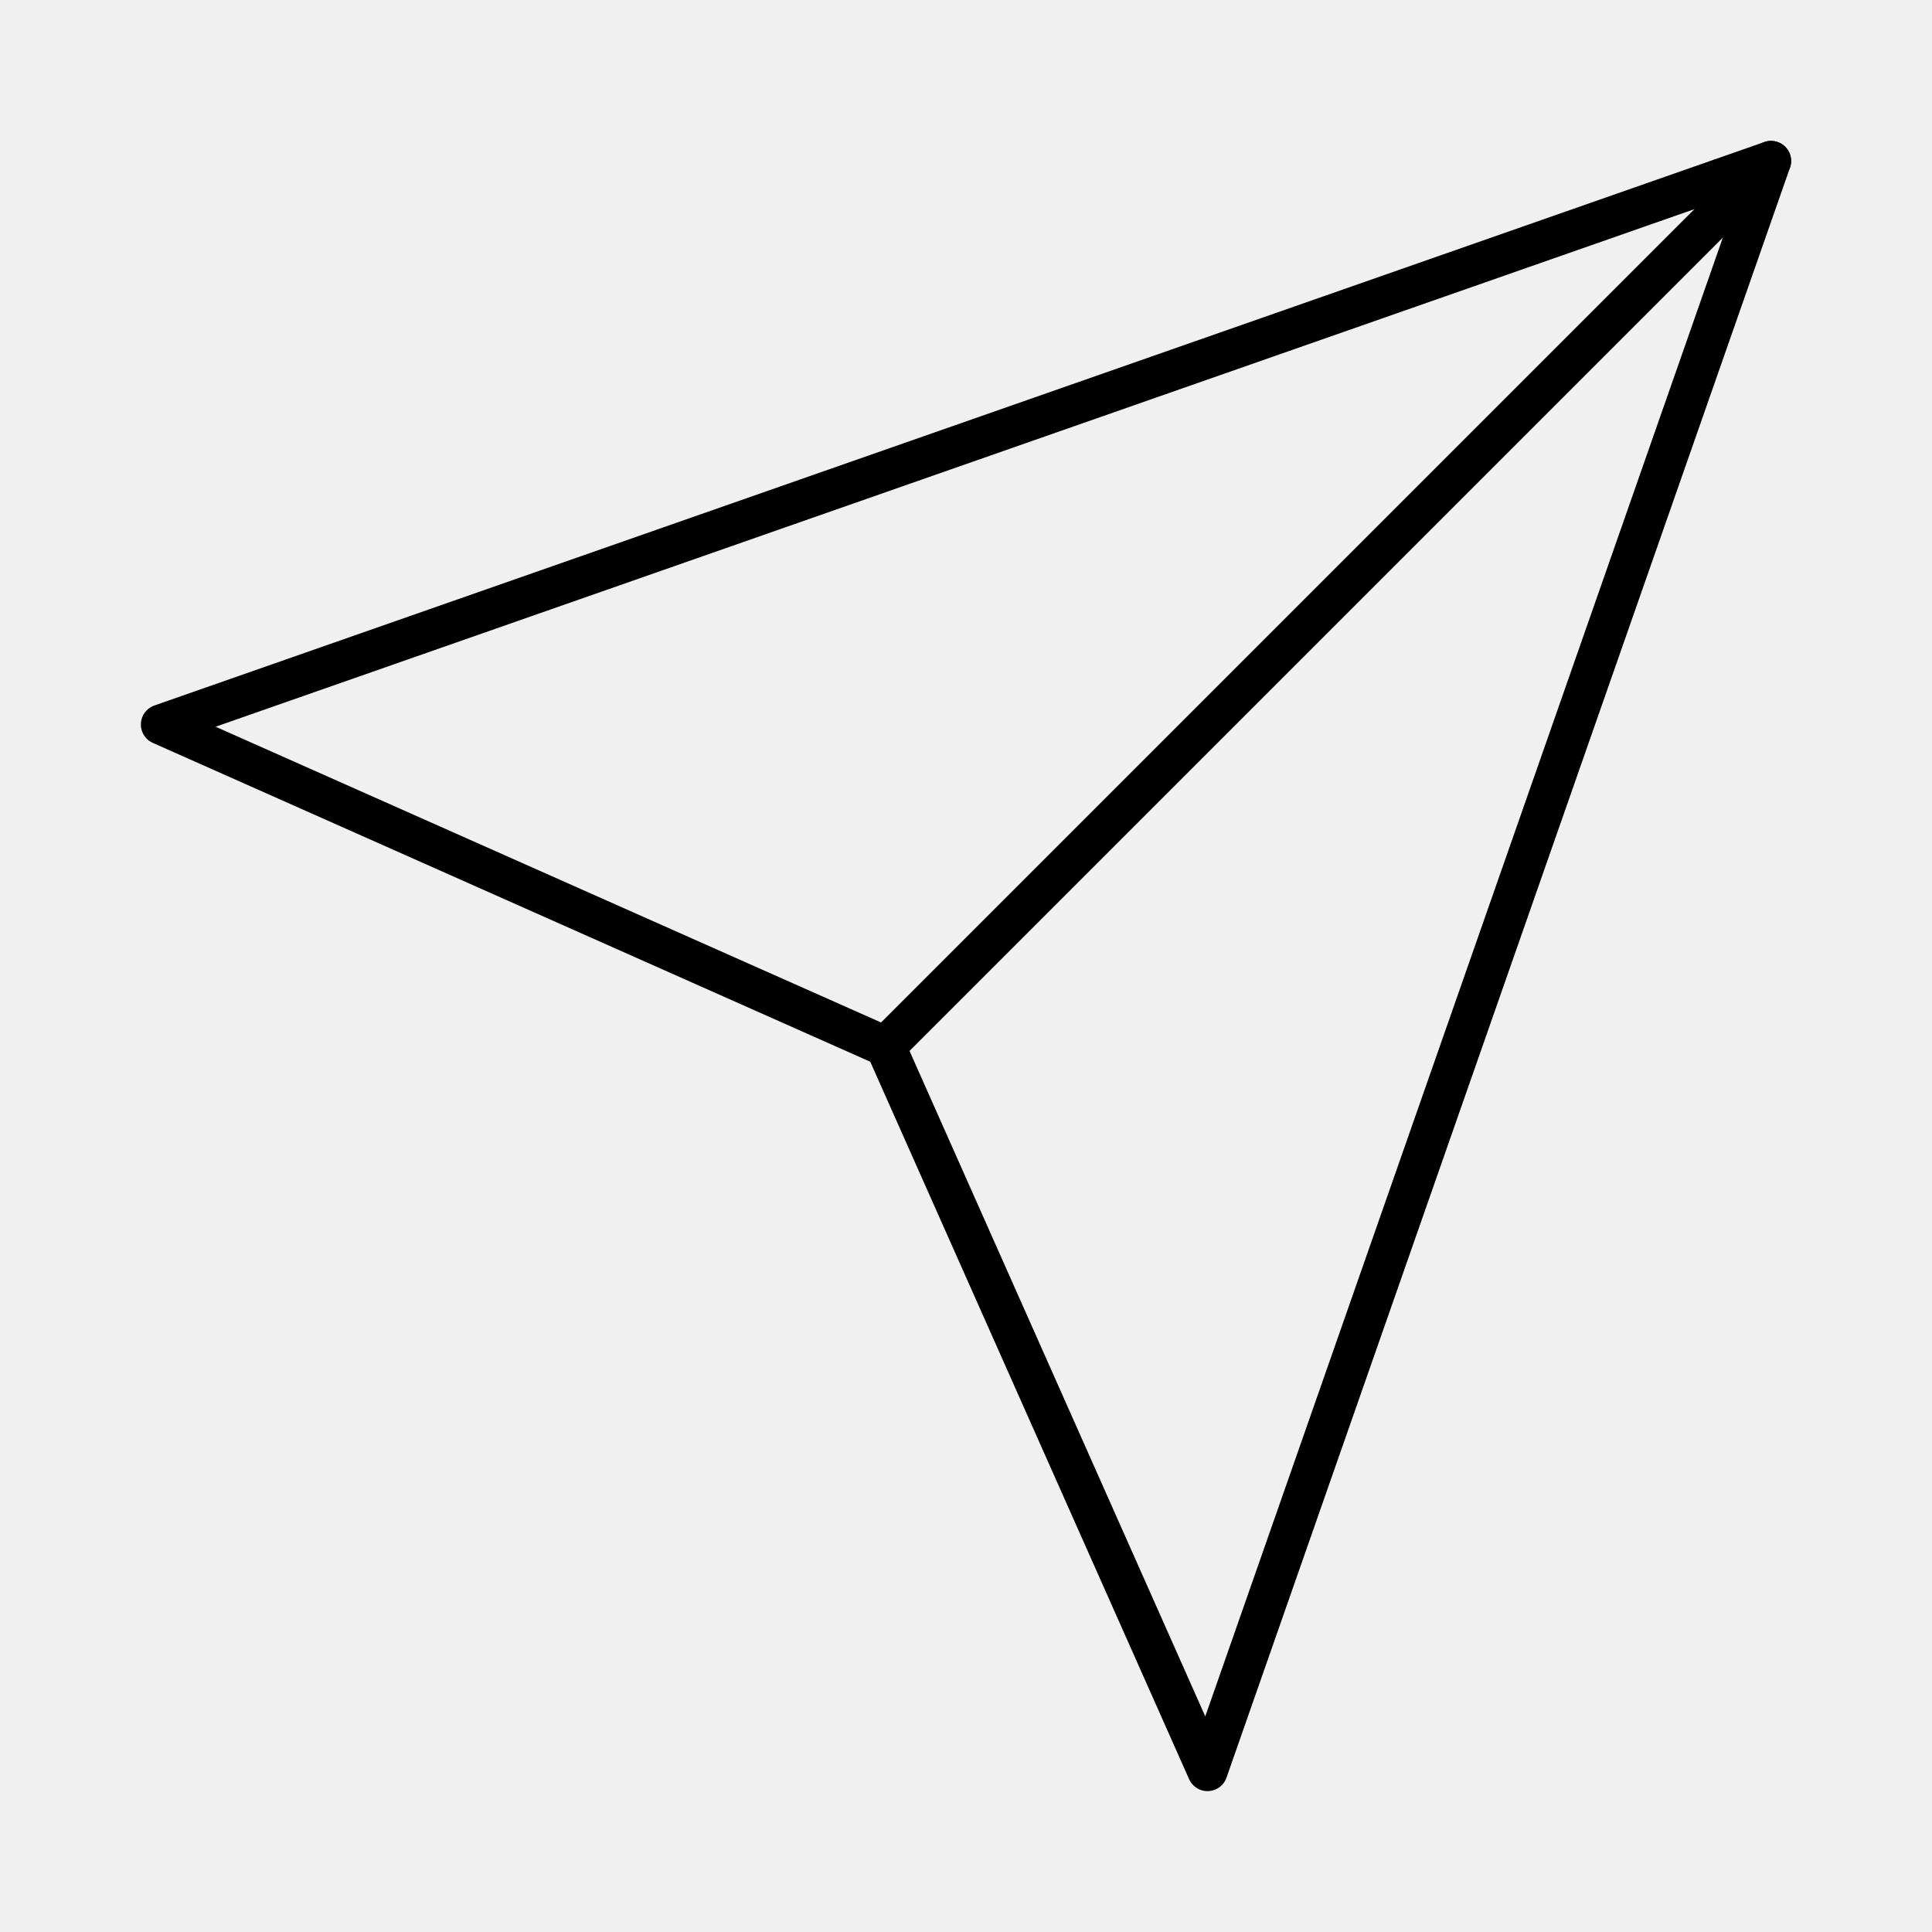
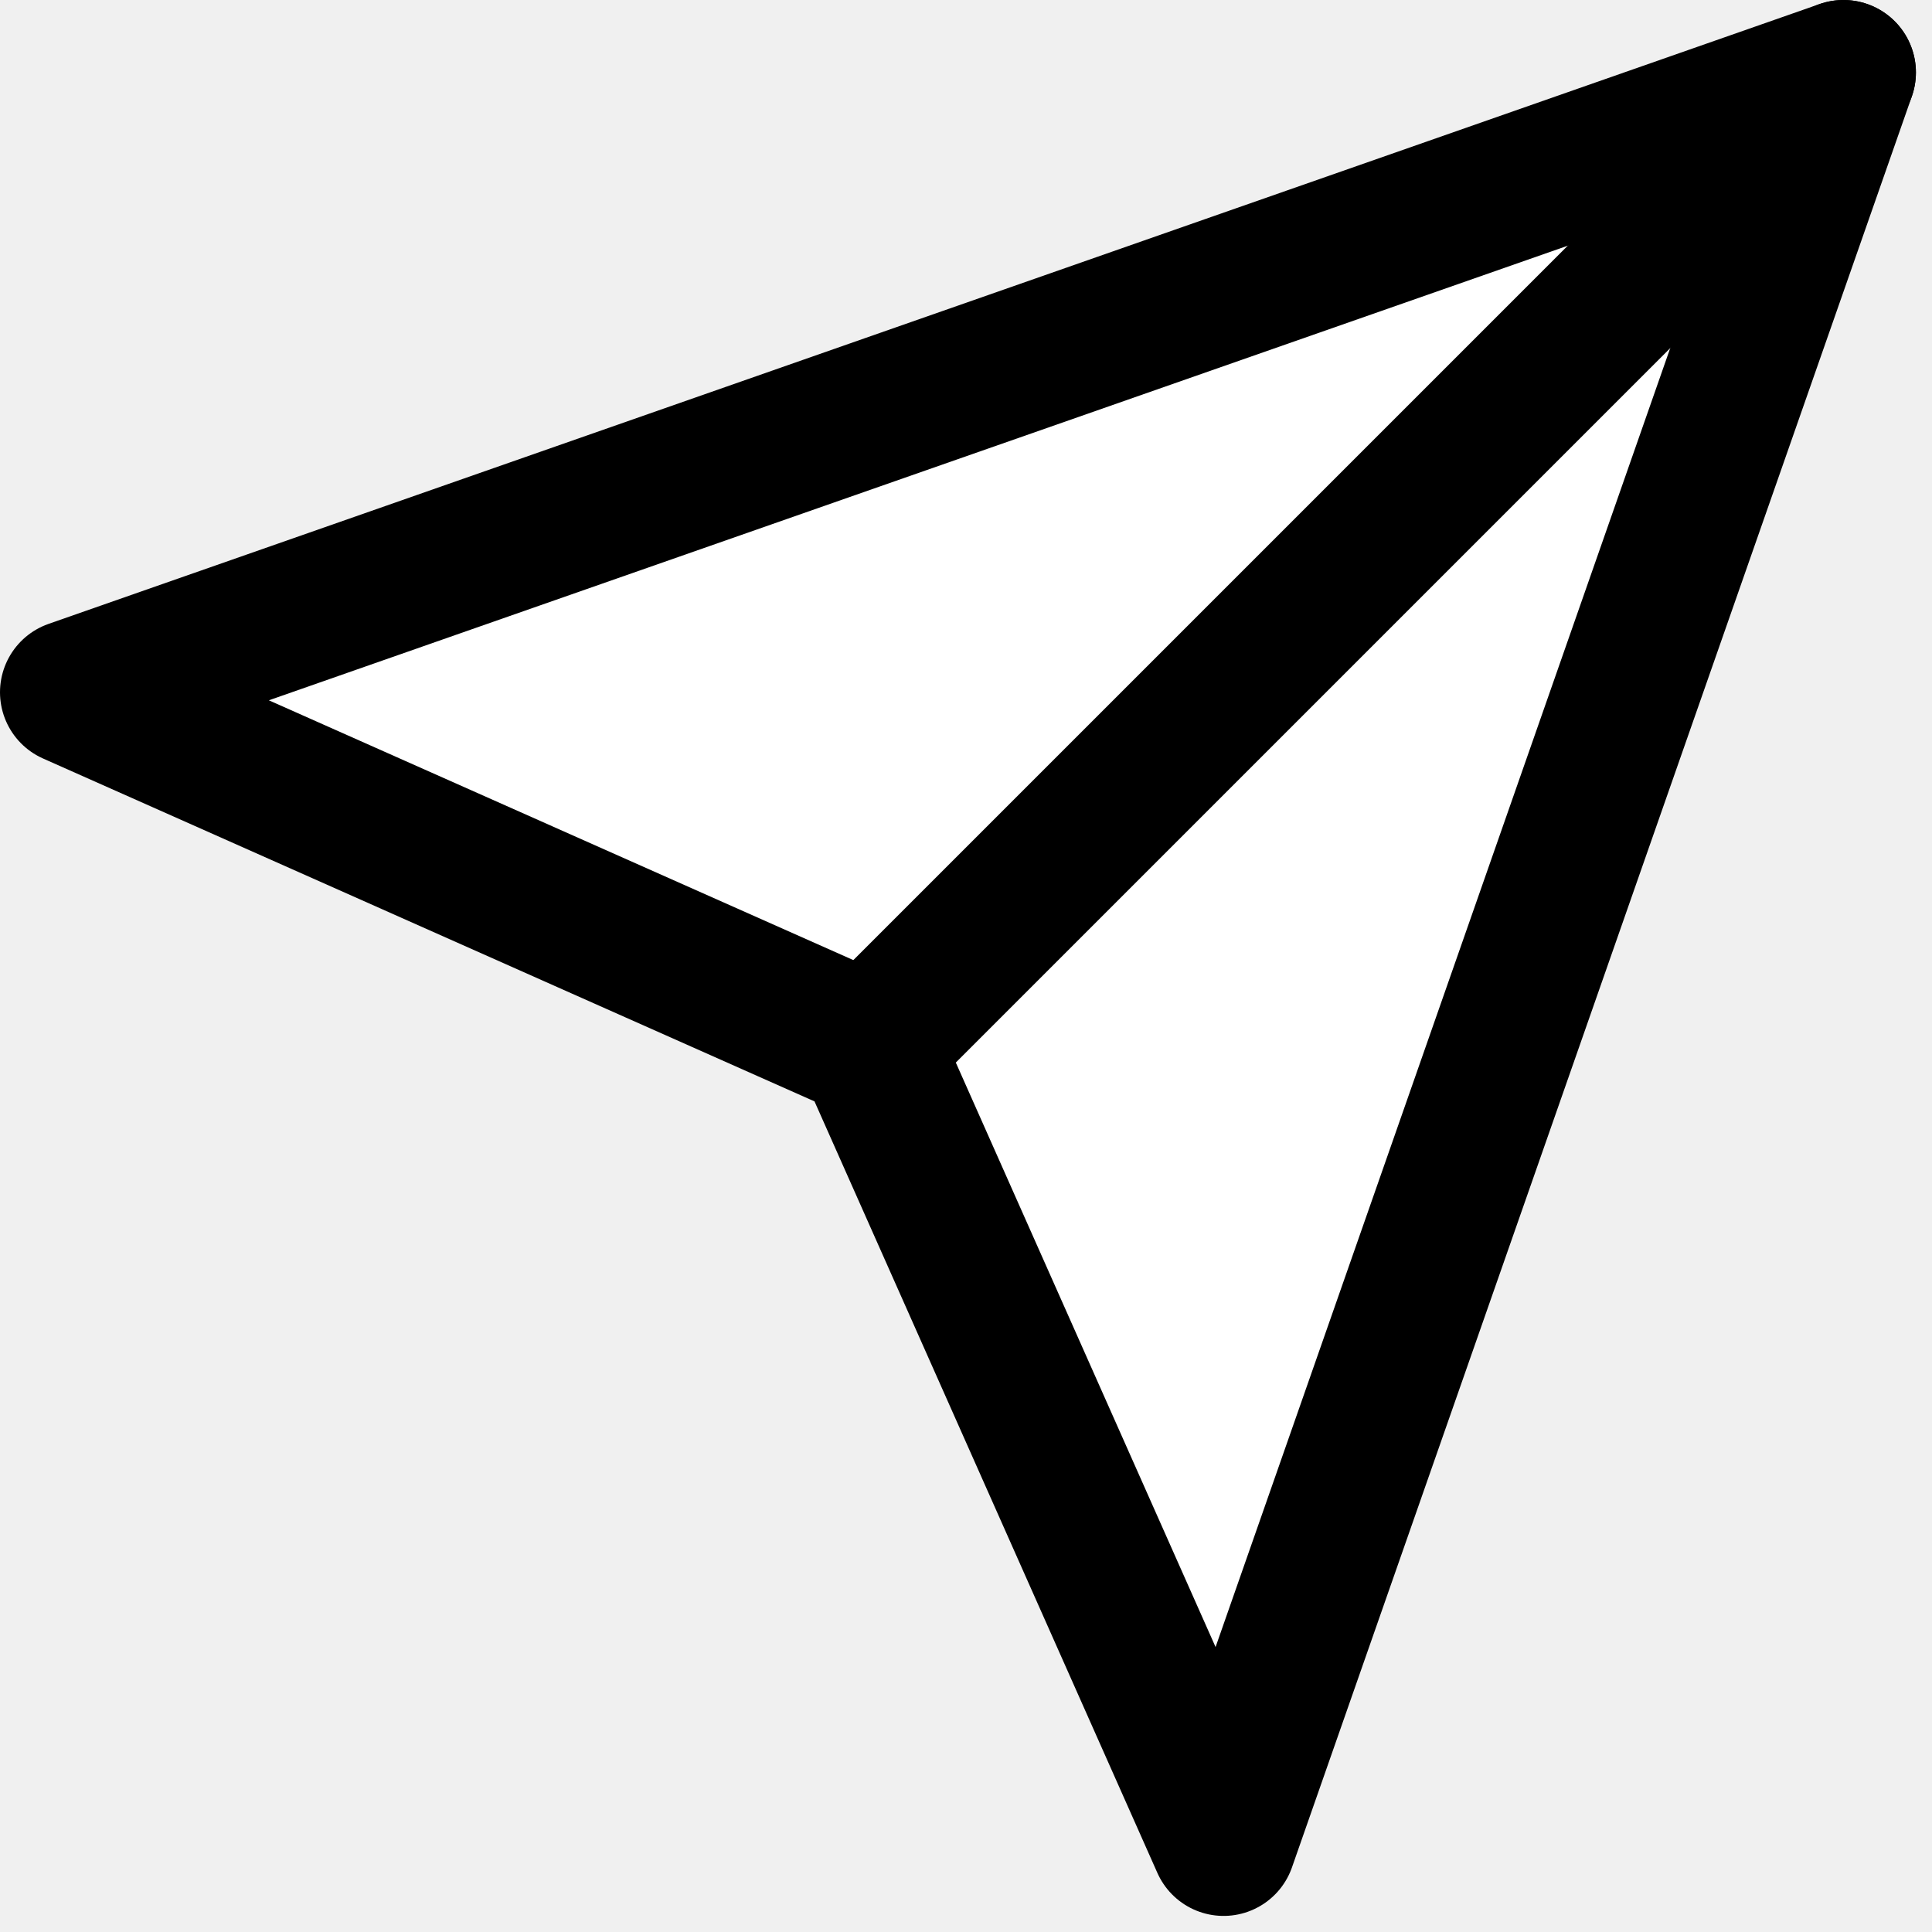
- <svg xmlns="http://www.w3.org/2000/svg" width="44" height="44" viewBox="0 0 44 44" fill="none">
-   <path d="M40.333 3.667L20.167 23.833" stroke="black" stroke-width="0.917" stroke-linecap="round" stroke-linejoin="round" />
-   <path d="M40.333 3.667L27.5 40.333L20.167 23.833L3.667 16.5L40.333 3.667Z" stroke="black" stroke-width="0.917" stroke-linecap="round" stroke-linejoin="round" />
+ <svg xmlns="http://www.w3.org/2000/svg" width="40" height="40" viewBox="0 0 40 40" fill="none">
+   <path d="M38.167 1.5L25.333 38.167L18 21.667L1.5 14.333L38.167 1.5Z" fill="white" stroke="black" stroke-width="3" stroke-linecap="round" stroke-linejoin="round" />
+   <path d="M38.167 1.5L18 21.667" stroke="black" stroke-width="3" stroke-linecap="round" stroke-linejoin="round" />
</svg>
